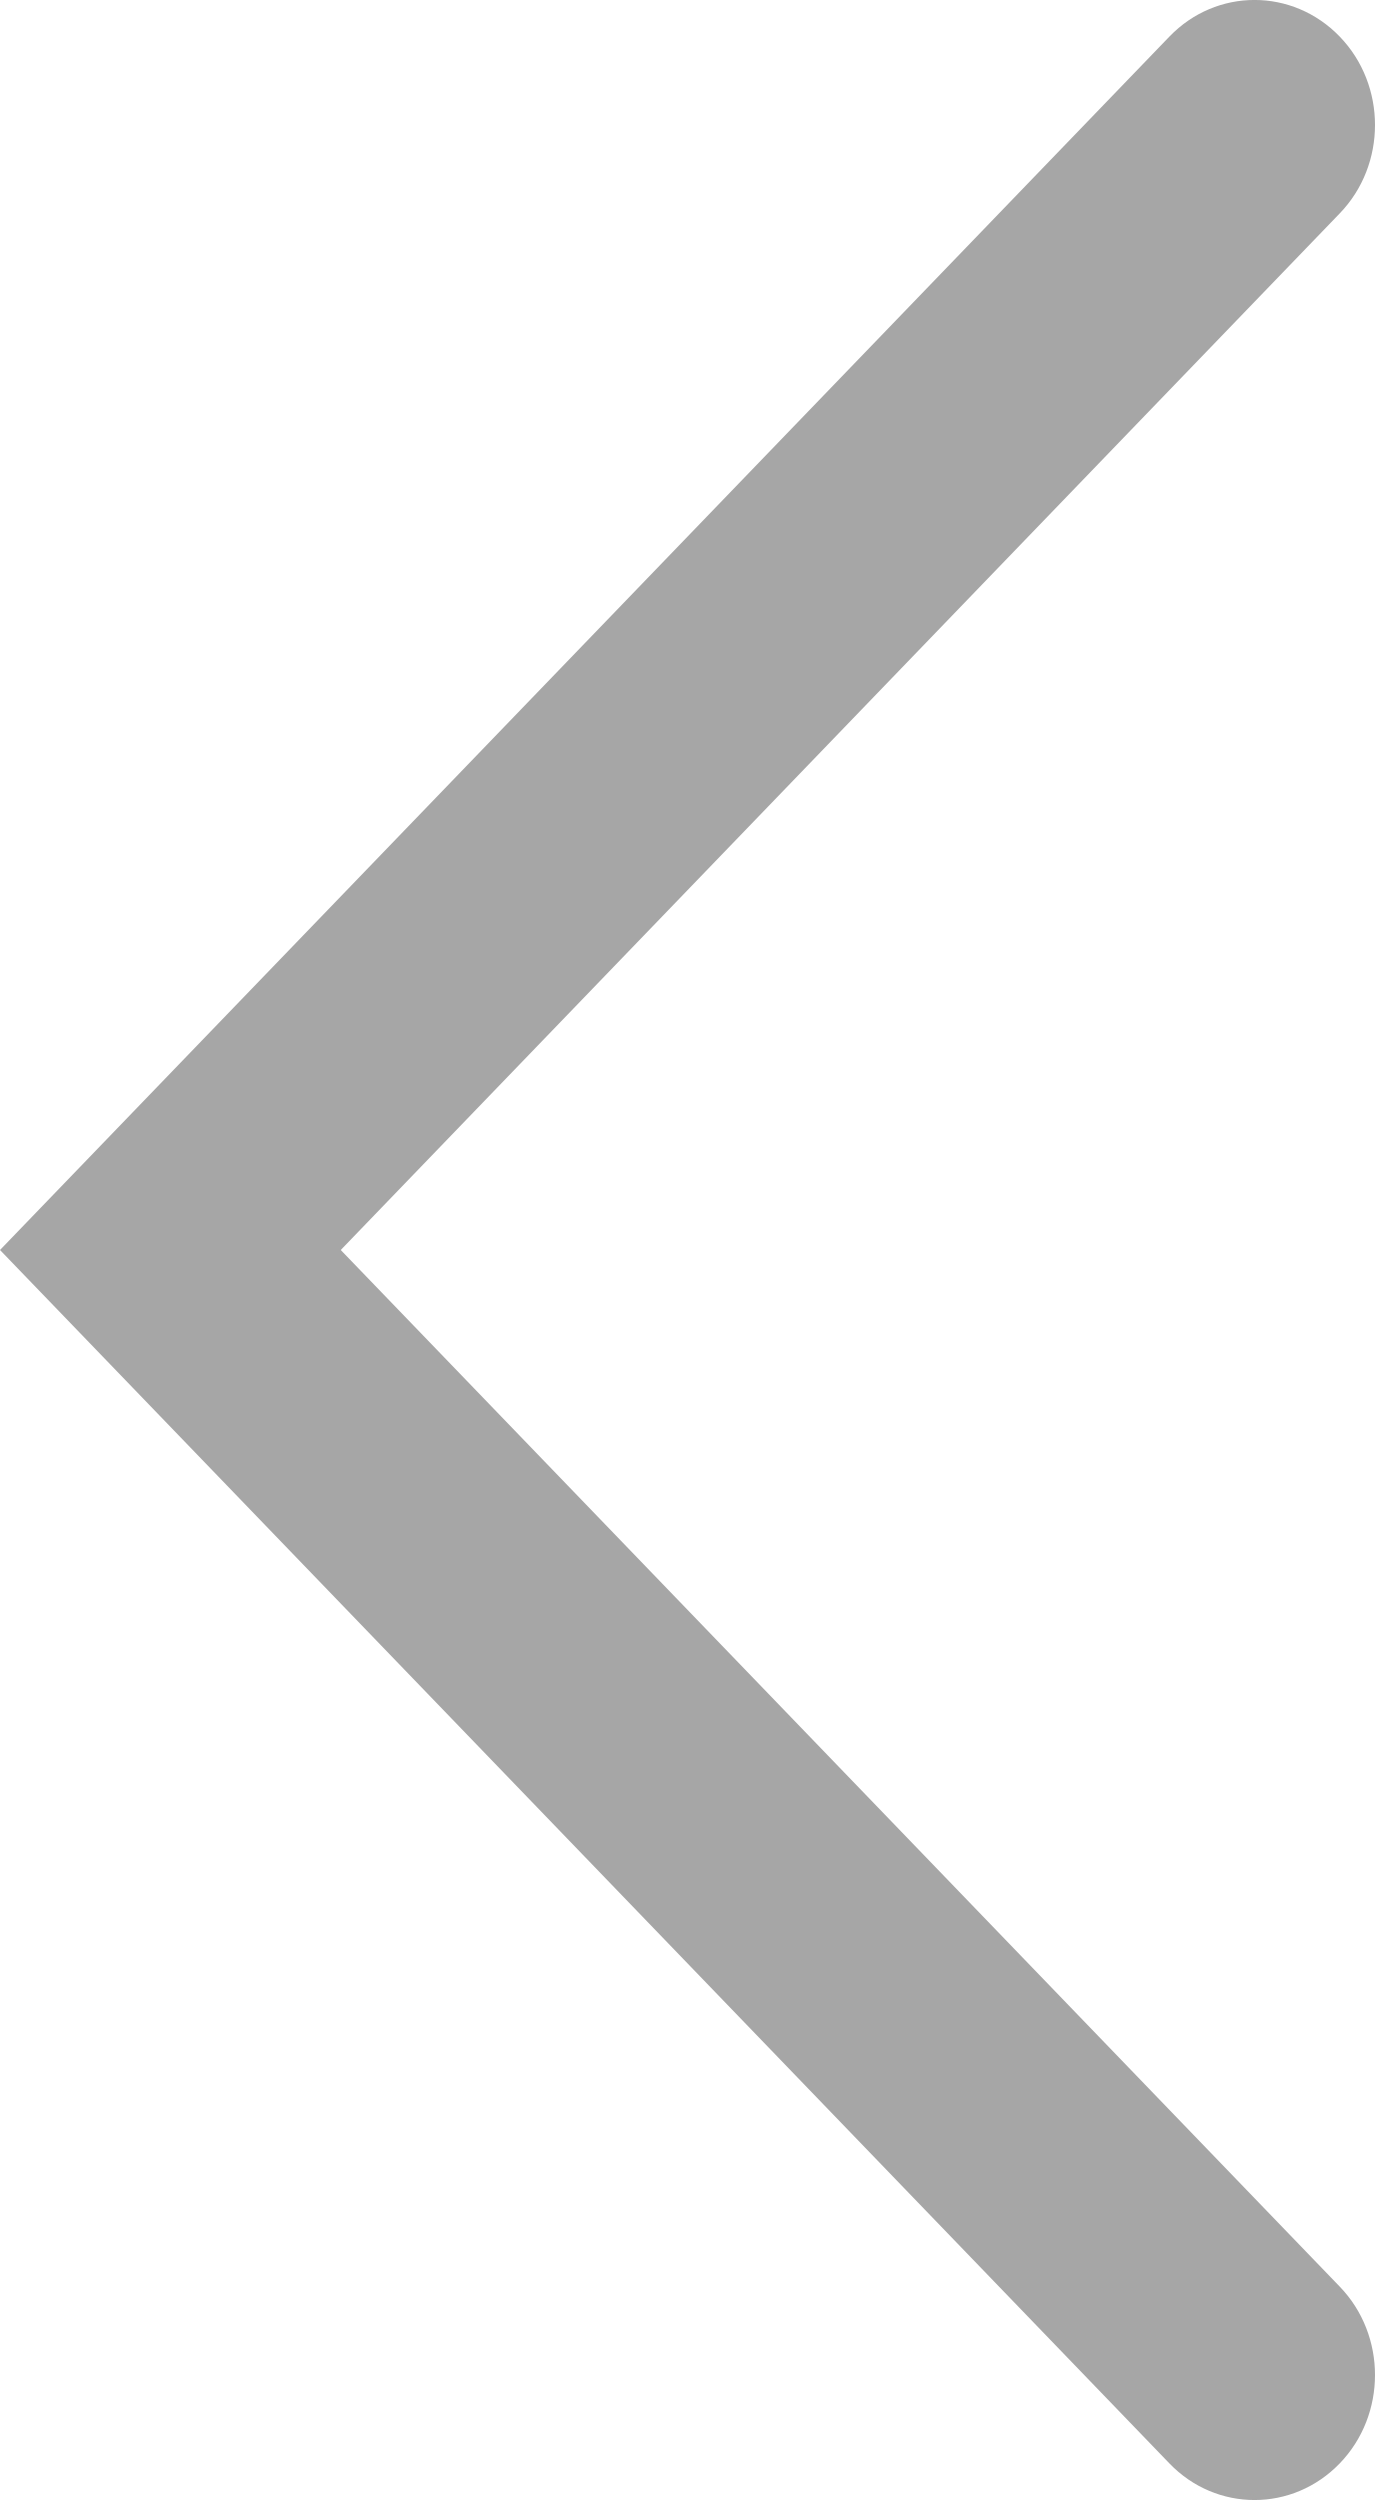
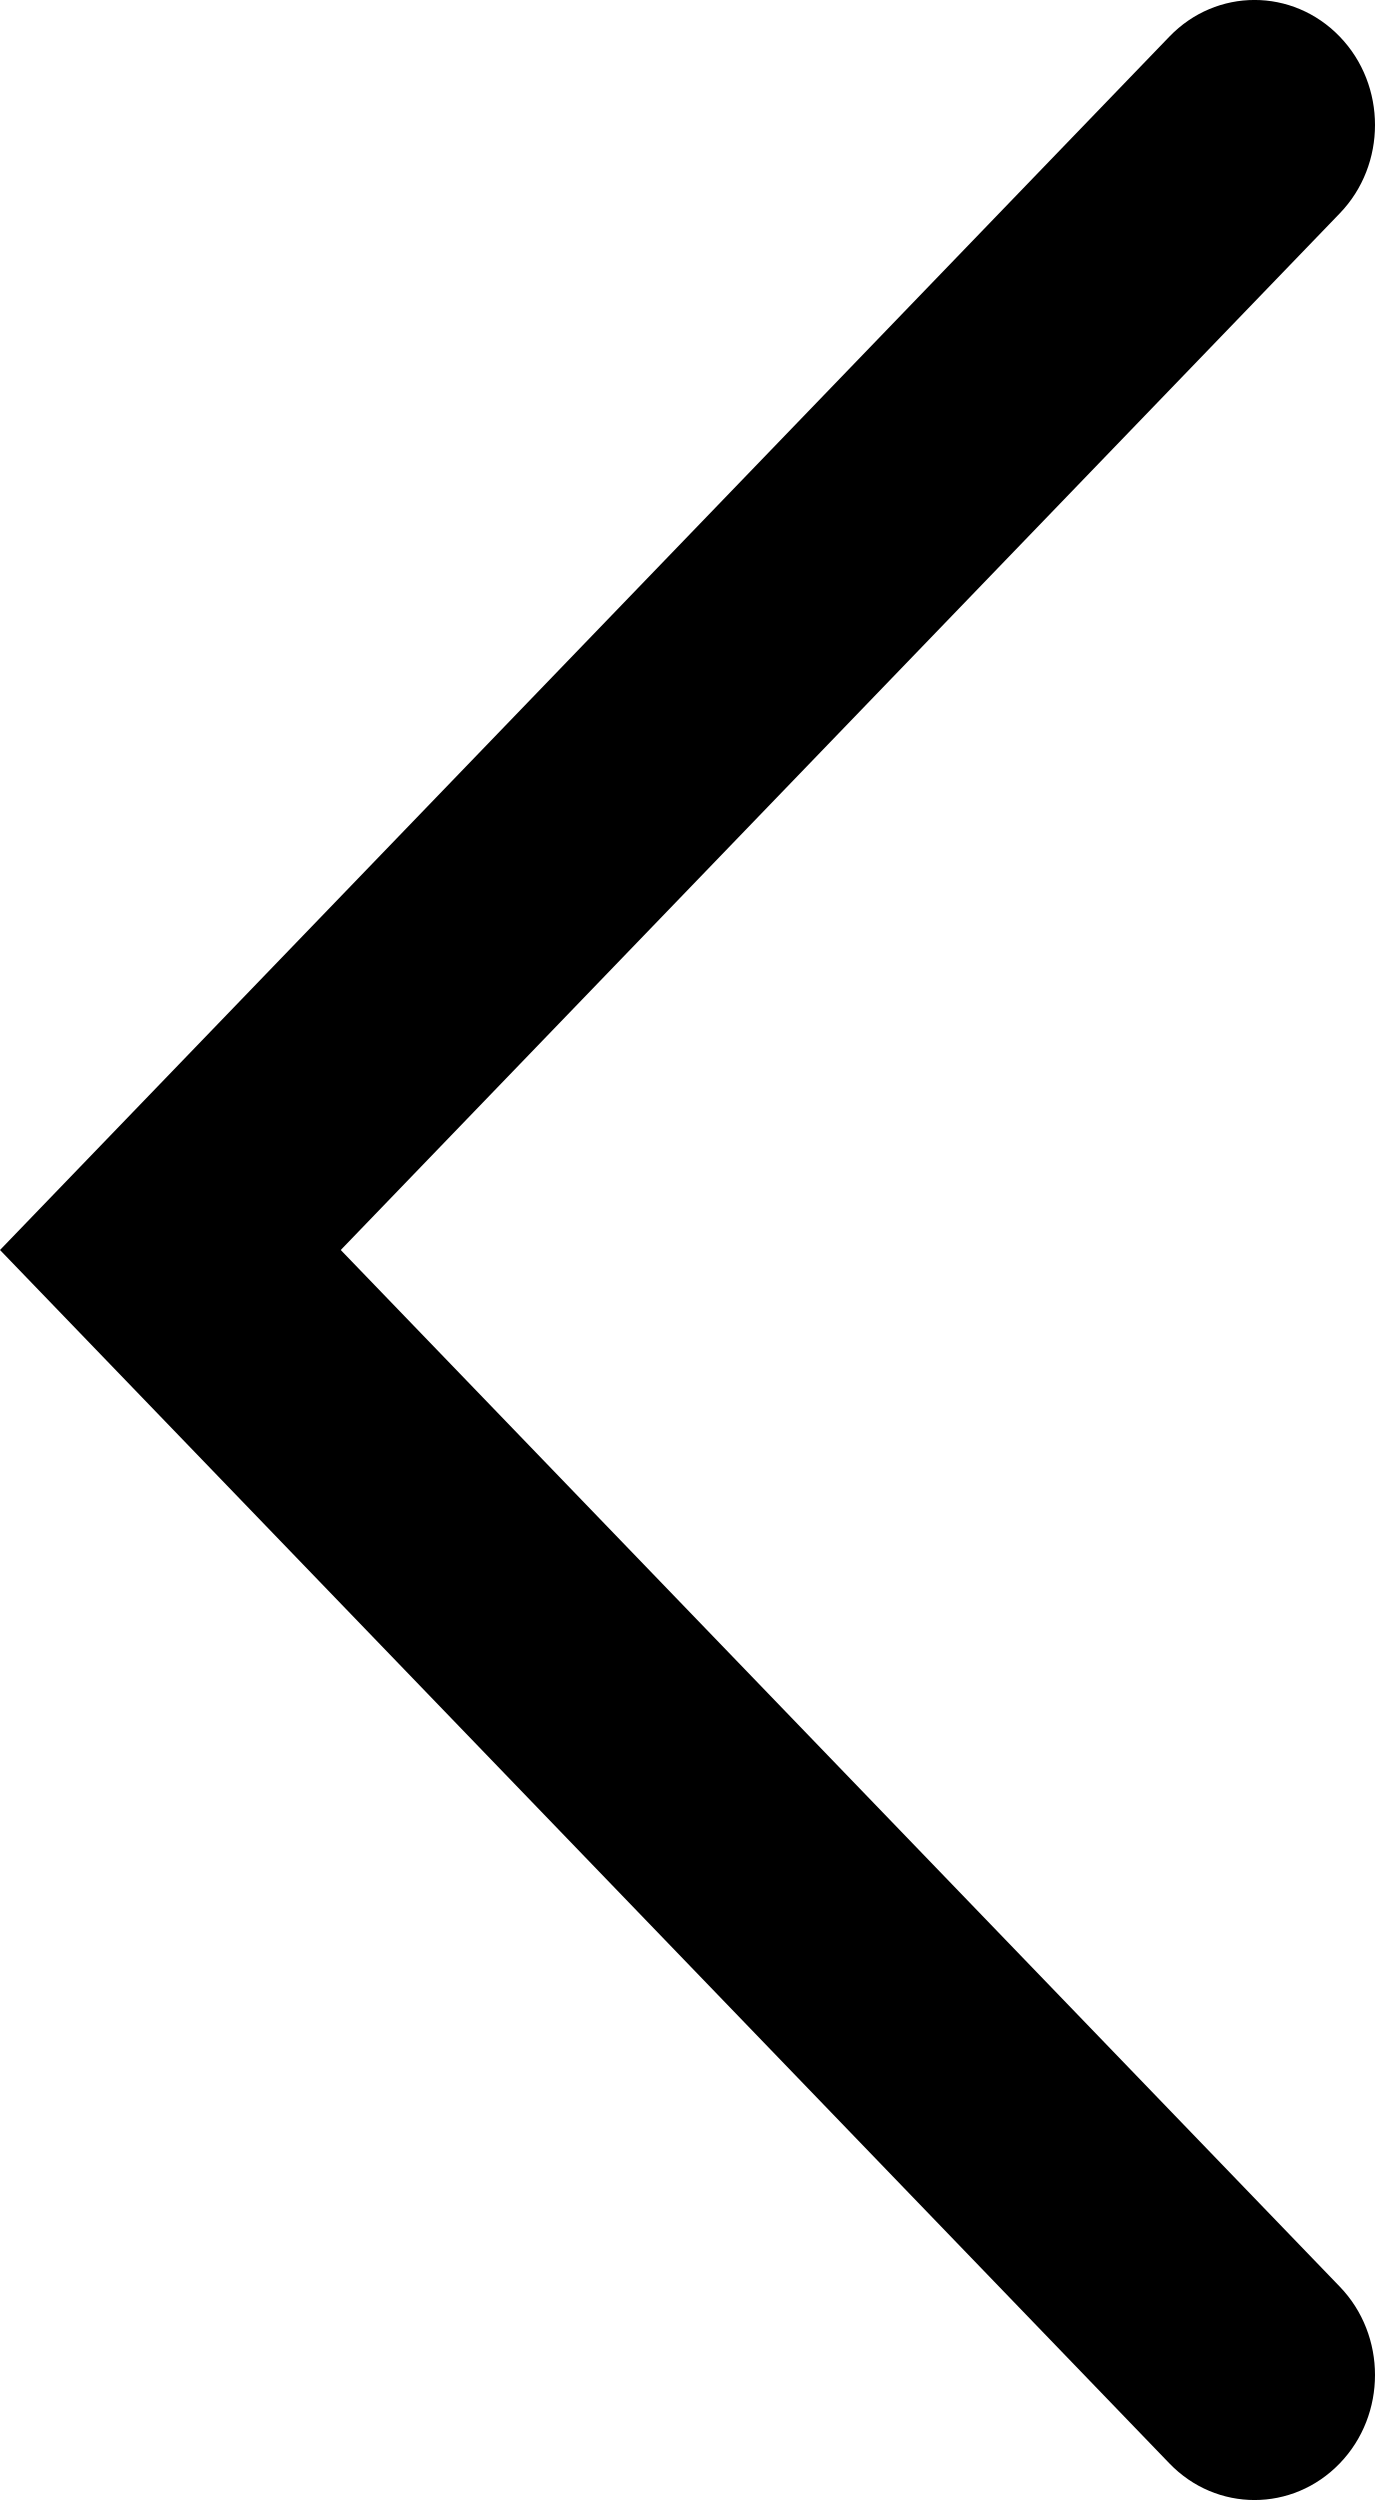
<svg xmlns="http://www.w3.org/2000/svg" width="11" height="20" viewBox="0 0 11 20" fill="none">
-   <path fill-rule="evenodd" clip-rule="evenodd" d="M10.718 19.707C11.094 19.317 11.094 18.683 10.718 18.293L2.726 10L10.718 1.707C11.094 1.317 11.094 0.683 10.718 0.293C10.341 -0.098 9.731 -0.098 9.355 0.293L0 10L9.355 19.707C9.731 20.098 10.341 20.098 10.718 19.707Z" fill="black" fill-opacity="0.35" />
+   <path fill-rule="evenodd" clip-rule="evenodd" d="M10.718 19.707C11.094 19.317 11.094 18.683 10.718 18.293L2.726 10L10.718 1.707C11.094 1.317 11.094 0.683 10.718 0.293C10.341 -0.098 9.731 -0.098 9.355 0.293L0 10L9.355 19.707C9.731 20.098 10.341 20.098 10.718 19.707Z" fill="black" fill-opacity="1" />
</svg>
